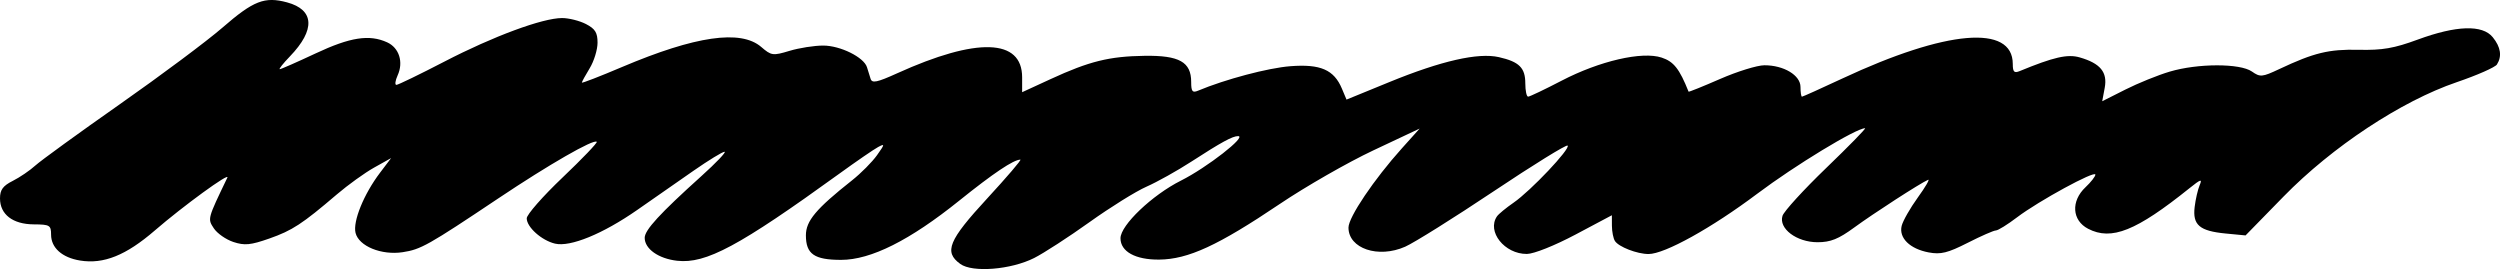
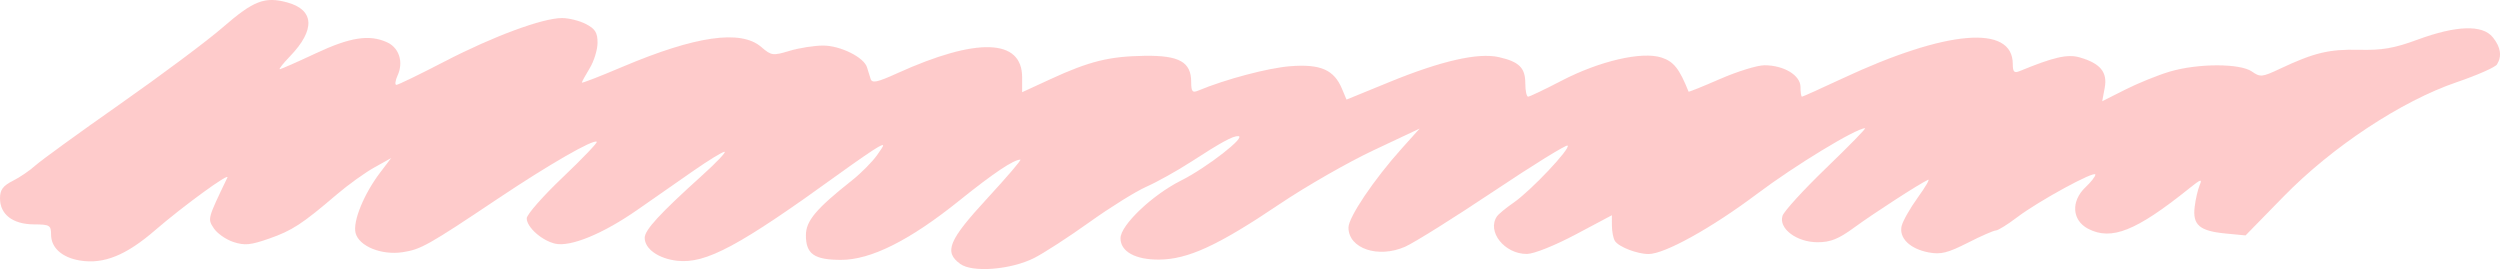
<svg xmlns="http://www.w3.org/2000/svg" version="1.1" id="svg1" width="101.75" height="10.948" viewBox="0 0 101.75 10.948">
  <defs id="defs1" />
  <g id="g1" transform="translate(-180.64,-117.9833)">
-     <path style="fill:#000000" d="m 219.72,128.723 c -0.669,-0.486 -0.476,-0.956 1.098,-2.662 0.802,-0.87 1.41,-1.581 1.352,-1.581 -0.276,0 -1.1,0.553 -2.49,1.67 -2.012,1.617 -3.594,2.41 -4.807,2.41 -1.092,0 -1.433,-0.237 -1.433,-0.998 0,-0.589 0.409,-1.076 1.881,-2.241 0.361,-0.286 0.816,-0.744 1.012,-1.019 0.323,-0.453 0.327,-0.484 0.046,-0.334 -0.17,0.091 -0.883,0.58 -1.584,1.088 -4.076,2.948 -5.425,3.672 -6.596,3.54 -0.758,-0.085 -1.32,-0.483 -1.32,-0.934 0,-0.316 0.614,-0.985 2.303,-2.507 0.607,-0.547 1.034,-0.995 0.948,-0.995 -0.085,0 -0.653,0.348 -1.263,0.772 -0.61,0.425 -1.642,1.144 -2.294,1.598 -1.398,0.973 -2.722,1.516 -3.343,1.369 -0.545,-0.129 -1.152,-0.671 -1.152,-1.03 0,-0.151 0.656,-0.898 1.458,-1.661 0.802,-0.763 1.428,-1.417 1.392,-1.453 -0.124,-0.124 -1.945,0.923 -4.01,2.305 -2.855,1.91 -3.15,2.076 -3.891,2.188 -0.863,0.131 -1.781,-0.245 -1.916,-0.784 -0.117,-0.466 0.336,-1.581 0.998,-2.453 l 0.45,-0.594 -0.692,0.387 c -0.381,0.213 -1.061,0.703 -1.513,1.088 -1.417,1.21 -1.816,1.47 -2.754,1.8 -0.761,0.267 -1.004,0.291 -1.462,0.14 -0.302,-0.1 -0.66,-0.35 -0.796,-0.557 -0.256,-0.391 -0.261,-0.372 0.551,-2.061 0.116,-0.241 -1.802,1.156 -2.951,2.149 -1.172,1.013 -2.083,1.38 -3.043,1.224 -0.732,-0.119 -1.18,-0.518 -1.18,-1.053 -4.7e-4,-0.384 -0.054,-0.415 -0.707,-0.419 -0.852,-0.005 -1.372,-0.405 -1.372,-1.057 0,-0.348 0.118,-0.511 0.52,-0.713 0.286,-0.144 0.7,-0.426 0.92,-0.626 0.22,-0.2 1.768,-1.323 3.44,-2.496 1.672,-1.172 3.549,-2.573 4.171,-3.113 1.267,-1.1 1.718,-1.276 2.632,-1.03 1.116,0.301 1.159,1.117 0.116,2.199 -0.276,0.286 -0.461,0.52 -0.412,0.52 0.049,0 0.704,-0.288 1.455,-0.64 1.416,-0.664 2.188,-0.784 2.915,-0.453 0.488,0.222 0.673,0.805 0.427,1.344 -0.097,0.214 -0.12,0.388 -0.051,0.388 0.069,0 0.95,-0.427 1.957,-0.949 1.983,-1.028 3.992,-1.771 4.787,-1.771 0.275,0 0.712,0.11 0.972,0.244 0.375,0.194 0.472,0.35 0.471,0.76 -3.3e-4,0.284 -0.144,0.752 -0.32,1.04 -0.176,0.288 -0.319,0.551 -0.319,0.583 0,0.033 0.738,-0.253 1.64,-0.636 2.984,-1.264 4.828,-1.53 5.659,-0.816 0.414,0.356 0.474,0.365 1.154,0.16 0.395,-0.119 1.012,-0.216 1.372,-0.215 0.695,6.4e-4 1.653,0.475 1.78,0.88 0.041,0.132 0.107,0.344 0.147,0.472 0.059,0.19 0.259,0.149 1.08,-0.223 3.252,-1.474 5.088,-1.415 5.088,0.164 v 0.605 l 1.16,-0.534 c 1.576,-0.726 2.383,-0.926 3.823,-0.947 1.412,-0.021 1.897,0.251 1.897,1.064 0,0.388 0.05,0.451 0.28,0.355 1.104,-0.463 2.85,-0.926 3.756,-0.996 1.226,-0.095 1.775,0.144 2.098,0.911 l 0.188,0.448 1.743,-0.713 c 2.114,-0.865 3.614,-1.207 4.459,-1.015 0.827,0.188 1.075,0.434 1.075,1.068 0,0.297 0.051,0.54 0.114,0.54 0.063,0 0.676,-0.292 1.362,-0.649 1.546,-0.804 3.277,-1.204 4.073,-0.941 0.492,0.162 0.725,0.458 1.096,1.387 0.008,0.02 0.586,-0.213 1.285,-0.518 0.699,-0.305 1.508,-0.555 1.798,-0.556 0.79,-0.003 1.472,0.406 1.472,0.882 0,0.218 0.027,0.396 0.06,0.396 0.033,0 0.771,-0.332 1.64,-0.738 4.241,-1.982 6.94,-2.213 6.94,-0.593 0,0.324 0.057,0.382 0.28,0.29 1.386,-0.571 1.948,-0.7 2.442,-0.558 0.842,0.241 1.139,0.603 1.02,1.239 l -0.102,0.546 0.94,-0.474 c 0.517,-0.261 1.331,-0.591 1.809,-0.732 1.141,-0.339 2.862,-0.341 3.343,-0.004 0.337,0.236 0.417,0.229 1.116,-0.1 1.414,-0.666 2.014,-0.812 3.233,-0.784 0.96,0.022 1.44,-0.061 2.4,-0.415 1.573,-0.579 2.636,-0.613 3.054,-0.097 0.326,0.403 0.383,0.773 0.17,1.11 -0.072,0.114 -0.809,0.438 -1.638,0.721 -2.252,0.768 -5.064,2.625 -7.047,4.654 l -1.546,1.582 -0.811,-0.078 c -1.061,-0.102 -1.348,-0.347 -1.261,-1.077 0.037,-0.313 0.129,-0.713 0.204,-0.889 0.114,-0.269 0.048,-0.249 -0.414,0.122 -2.169,1.741 -3.173,2.143 -4.124,1.652 -0.66,-0.341 -0.709,-1.127 -0.106,-1.693 0.22,-0.207 0.4,-0.437 0.4,-0.512 0,-0.186 -2.314,1.075 -3.186,1.737 -0.388,0.295 -0.777,0.536 -0.864,0.536 -0.087,0 -0.603,0.226 -1.147,0.503 -0.811,0.412 -1.097,0.483 -1.585,0.391 -0.769,-0.144 -1.223,-0.59 -1.102,-1.082 0.051,-0.205 0.347,-0.725 0.659,-1.156 0.312,-0.431 0.499,-0.754 0.416,-0.718 -0.324,0.142 -2.227,1.372 -3.004,1.941 -0.64,0.469 -0.965,0.6 -1.494,0.6 -0.852,0 -1.592,-0.557 -1.427,-1.075 0.059,-0.185 0.861,-1.063 1.783,-1.951 0.922,-0.888 1.632,-1.614 1.578,-1.614 -0.364,0 -2.848,1.509 -4.387,2.665 -1.852,1.392 -3.769,2.455 -4.425,2.455 -0.466,0 -1.217,-0.291 -1.369,-0.53 -0.067,-0.104 -0.122,-0.383 -0.123,-0.619 l -0.002,-0.429 -1.48,0.786 c -0.845,0.448 -1.694,0.787 -1.978,0.789 -0.909,0.006 -1.64,-0.912 -1.219,-1.529 0.065,-0.095 0.371,-0.347 0.68,-0.56 0.693,-0.478 2.321,-2.198 2.197,-2.322 -0.05,-0.05 -1.406,0.789 -3.015,1.864 -1.609,1.075 -3.227,2.088 -3.597,2.252 -1.096,0.485 -2.308,0.076 -2.308,-0.778 0,-0.422 1.04,-1.964 2.177,-3.229 l 0.72,-0.801 -1.888,0.889 c -1.039,0.489 -2.751,1.47 -3.805,2.18 -2.513,1.692 -3.731,2.253 -4.909,2.264 -0.967,0.009 -1.574,-0.327 -1.574,-0.869 0,-0.53 1.289,-1.758 2.461,-2.346 1.058,-0.531 2.702,-1.811 2.325,-1.811 -0.227,0 -0.678,0.246 -1.906,1.041 -0.572,0.37 -1.392,0.828 -1.822,1.017 -0.43,0.189 -1.474,0.839 -2.32,1.444 -0.846,0.605 -1.86,1.262 -2.253,1.46 -0.945,0.476 -2.508,0.602 -3.005,0.241 z" id="path22" />
+     <path style="fill:#fb3030;fill-opacity:0.252;opacity:1" d="m 219.72,128.723 c -0.669,-0.486 -0.476,-0.956 1.098,-2.662 0.802,-0.87 1.41,-1.581 1.352,-1.581 -0.276,0 -1.1,0.553 -2.49,1.67 -2.012,1.617 -3.594,2.41 -4.807,2.41 -1.092,0 -1.433,-0.237 -1.433,-0.998 0,-0.589 0.409,-1.076 1.881,-2.241 0.361,-0.286 0.816,-0.744 1.012,-1.019 0.323,-0.453 0.327,-0.484 0.046,-0.334 -0.17,0.091 -0.883,0.58 -1.584,1.088 -4.076,2.948 -5.425,3.672 -6.596,3.54 -0.758,-0.085 -1.32,-0.483 -1.32,-0.934 0,-0.316 0.614,-0.985 2.303,-2.507 0.607,-0.547 1.034,-0.995 0.948,-0.995 -0.085,0 -0.653,0.348 -1.263,0.772 -0.61,0.425 -1.642,1.144 -2.294,1.598 -1.398,0.973 -2.722,1.516 -3.343,1.369 -0.545,-0.129 -1.152,-0.671 -1.152,-1.03 0,-0.151 0.656,-0.898 1.458,-1.661 0.802,-0.763 1.428,-1.417 1.392,-1.453 -0.124,-0.124 -1.945,0.923 -4.01,2.305 -2.855,1.91 -3.15,2.076 -3.891,2.188 -0.863,0.131 -1.781,-0.245 -1.916,-0.784 -0.117,-0.466 0.336,-1.581 0.998,-2.453 l 0.45,-0.594 -0.692,0.387 c -0.381,0.213 -1.061,0.703 -1.513,1.088 -1.417,1.21 -1.816,1.47 -2.754,1.8 -0.761,0.267 -1.004,0.291 -1.462,0.14 -0.302,-0.1 -0.66,-0.35 -0.796,-0.557 -0.256,-0.391 -0.261,-0.372 0.551,-2.061 0.116,-0.241 -1.802,1.156 -2.951,2.149 -1.172,1.013 -2.083,1.38 -3.043,1.224 -0.732,-0.119 -1.18,-0.518 -1.18,-1.053 -4.7e-4,-0.384 -0.054,-0.415 -0.707,-0.419 -0.852,-0.005 -1.372,-0.405 -1.372,-1.057 0,-0.348 0.118,-0.511 0.52,-0.713 0.286,-0.144 0.7,-0.426 0.92,-0.626 0.22,-0.2 1.768,-1.323 3.44,-2.496 1.672,-1.172 3.549,-2.573 4.171,-3.113 1.267,-1.1 1.718,-1.276 2.632,-1.03 1.116,0.301 1.159,1.117 0.116,2.199 -0.276,0.286 -0.461,0.52 -0.412,0.52 0.049,0 0.704,-0.288 1.455,-0.64 1.416,-0.664 2.188,-0.784 2.915,-0.453 0.488,0.222 0.673,0.805 0.427,1.344 -0.097,0.214 -0.12,0.388 -0.051,0.388 0.069,0 0.95,-0.427 1.957,-0.949 1.983,-1.028 3.992,-1.771 4.787,-1.771 0.275,0 0.712,0.11 0.972,0.244 0.375,0.194 0.472,0.35 0.471,0.76 -3.3e-4,0.284 -0.144,0.752 -0.32,1.04 -0.176,0.288 -0.319,0.551 -0.319,0.583 0,0.033 0.738,-0.253 1.64,-0.636 2.984,-1.264 4.828,-1.53 5.659,-0.816 0.414,0.356 0.474,0.365 1.154,0.16 0.395,-0.119 1.012,-0.216 1.372,-0.215 0.695,6.4e-4 1.653,0.475 1.78,0.88 0.041,0.132 0.107,0.344 0.147,0.472 0.059,0.19 0.259,0.149 1.08,-0.223 3.252,-1.474 5.088,-1.415 5.088,0.164 v 0.605 l 1.16,-0.534 c 1.576,-0.726 2.383,-0.926 3.823,-0.947 1.412,-0.021 1.897,0.251 1.897,1.064 0,0.388 0.05,0.451 0.28,0.355 1.104,-0.463 2.85,-0.926 3.756,-0.996 1.226,-0.095 1.775,0.144 2.098,0.911 l 0.188,0.448 1.743,-0.713 c 2.114,-0.865 3.614,-1.207 4.459,-1.015 0.827,0.188 1.075,0.434 1.075,1.068 0,0.297 0.051,0.54 0.114,0.54 0.063,0 0.676,-0.292 1.362,-0.649 1.546,-0.804 3.277,-1.204 4.073,-0.941 0.492,0.162 0.725,0.458 1.096,1.387 0.008,0.02 0.586,-0.213 1.285,-0.518 0.699,-0.305 1.508,-0.555 1.798,-0.556 0.79,-0.003 1.472,0.406 1.472,0.882 0,0.218 0.027,0.396 0.06,0.396 0.033,0 0.771,-0.332 1.64,-0.738 4.241,-1.982 6.94,-2.213 6.94,-0.593 0,0.324 0.057,0.382 0.28,0.29 1.386,-0.571 1.948,-0.7 2.442,-0.558 0.842,0.241 1.139,0.603 1.02,1.239 l -0.102,0.546 0.94,-0.474 c 0.517,-0.261 1.331,-0.591 1.809,-0.732 1.141,-0.339 2.862,-0.341 3.343,-0.004 0.337,0.236 0.417,0.229 1.116,-0.1 1.414,-0.666 2.014,-0.812 3.233,-0.784 0.96,0.022 1.44,-0.061 2.4,-0.415 1.573,-0.579 2.636,-0.613 3.054,-0.097 0.326,0.403 0.383,0.773 0.17,1.11 -0.072,0.114 -0.809,0.438 -1.638,0.721 -2.252,0.768 -5.064,2.625 -7.047,4.654 l -1.546,1.582 -0.811,-0.078 c -1.061,-0.102 -1.348,-0.347 -1.261,-1.077 0.037,-0.313 0.129,-0.713 0.204,-0.889 0.114,-0.269 0.048,-0.249 -0.414,0.122 -2.169,1.741 -3.173,2.143 -4.124,1.652 -0.66,-0.341 -0.709,-1.127 -0.106,-1.693 0.22,-0.207 0.4,-0.437 0.4,-0.512 0,-0.186 -2.314,1.075 -3.186,1.737 -0.388,0.295 -0.777,0.536 -0.864,0.536 -0.087,0 -0.603,0.226 -1.147,0.503 -0.811,0.412 -1.097,0.483 -1.585,0.391 -0.769,-0.144 -1.223,-0.59 -1.102,-1.082 0.051,-0.205 0.347,-0.725 0.659,-1.156 0.312,-0.431 0.499,-0.754 0.416,-0.718 -0.324,0.142 -2.227,1.372 -3.004,1.941 -0.64,0.469 -0.965,0.6 -1.494,0.6 -0.852,0 -1.592,-0.557 -1.427,-1.075 0.059,-0.185 0.861,-1.063 1.783,-1.951 0.922,-0.888 1.632,-1.614 1.578,-1.614 -0.364,0 -2.848,1.509 -4.387,2.665 -1.852,1.392 -3.769,2.455 -4.425,2.455 -0.466,0 -1.217,-0.291 -1.369,-0.53 -0.067,-0.104 -0.122,-0.383 -0.123,-0.619 l -0.002,-0.429 -1.48,0.786 c -0.845,0.448 -1.694,0.787 -1.978,0.789 -0.909,0.006 -1.64,-0.912 -1.219,-1.529 0.065,-0.095 0.371,-0.347 0.68,-0.56 0.693,-0.478 2.321,-2.198 2.197,-2.322 -0.05,-0.05 -1.406,0.789 -3.015,1.864 -1.609,1.075 -3.227,2.088 -3.597,2.252 -1.096,0.485 -2.308,0.076 -2.308,-0.778 0,-0.422 1.04,-1.964 2.177,-3.229 l 0.72,-0.801 -1.888,0.889 c -1.039,0.489 -2.751,1.47 -3.805,2.18 -2.513,1.692 -3.731,2.253 -4.909,2.264 -0.967,0.009 -1.574,-0.327 -1.574,-0.869 0,-0.53 1.289,-1.758 2.461,-2.346 1.058,-0.531 2.702,-1.811 2.325,-1.811 -0.227,0 -0.678,0.246 -1.906,1.041 -0.572,0.37 -1.392,0.828 -1.822,1.017 -0.43,0.189 -1.474,0.839 -2.32,1.444 -0.846,0.605 -1.86,1.262 -2.253,1.46 -0.945,0.476 -2.508,0.602 -3.005,0.241 z" id="path22" />
  </g>
</svg>
